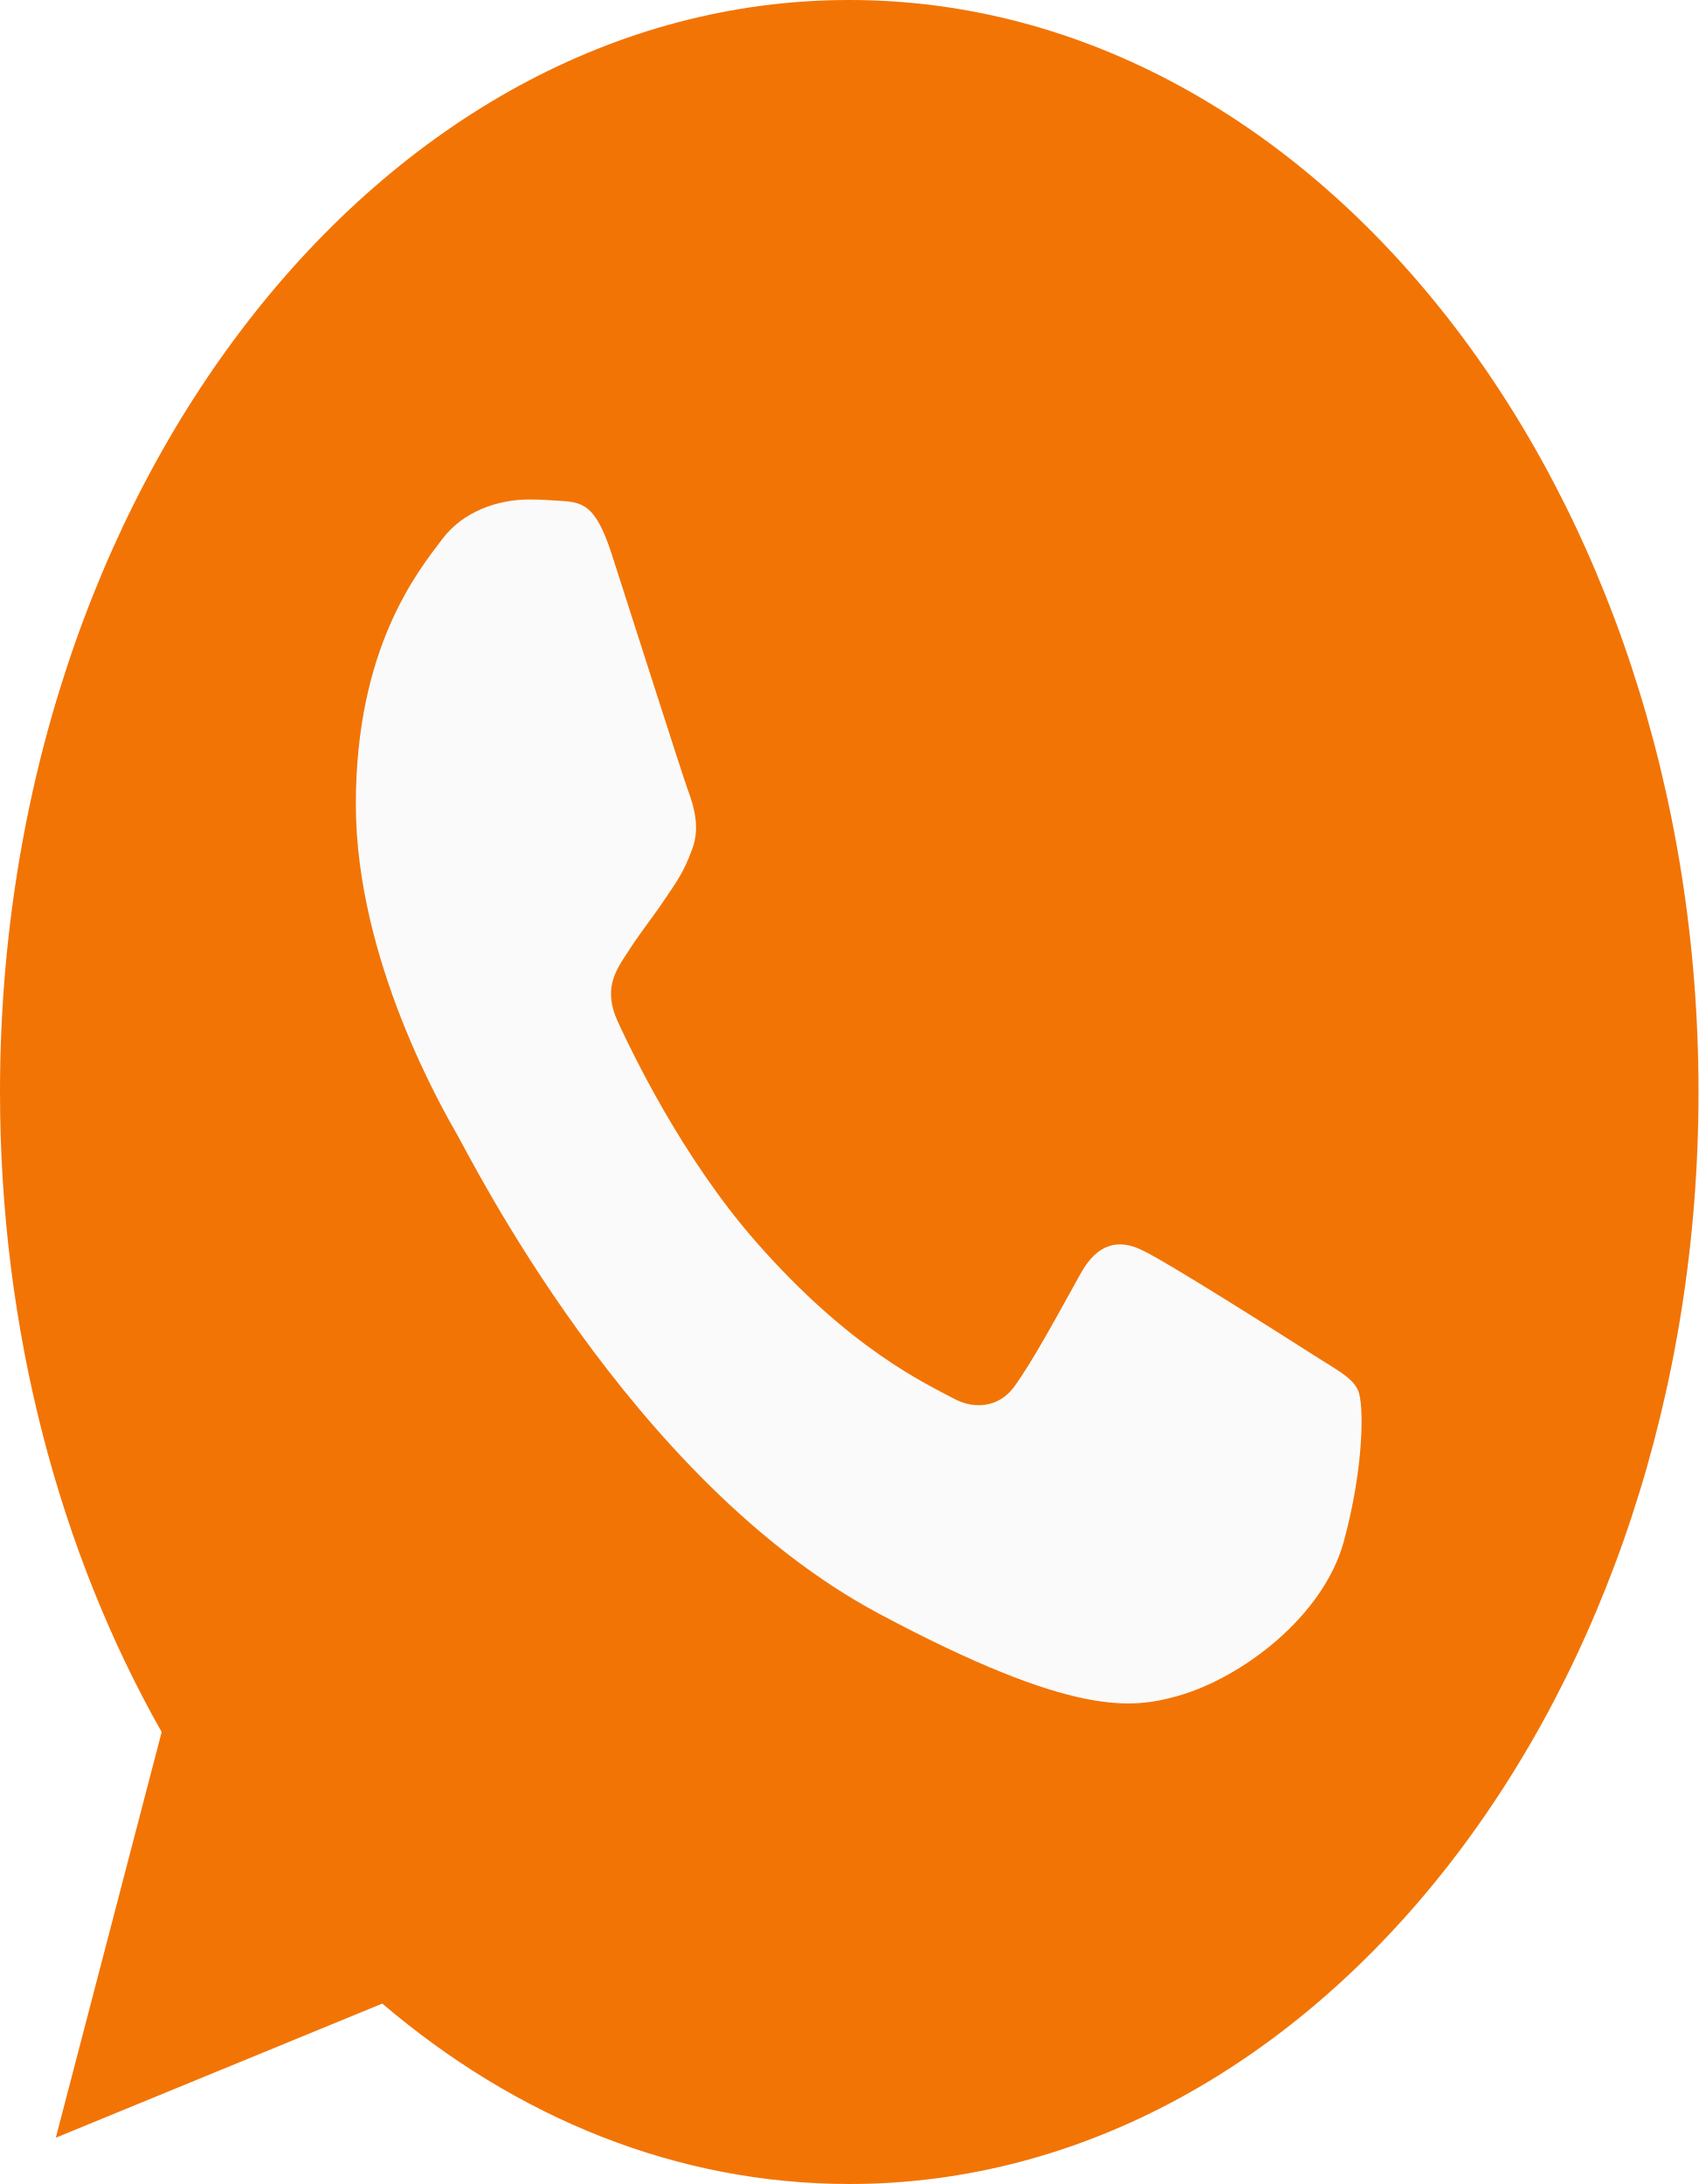
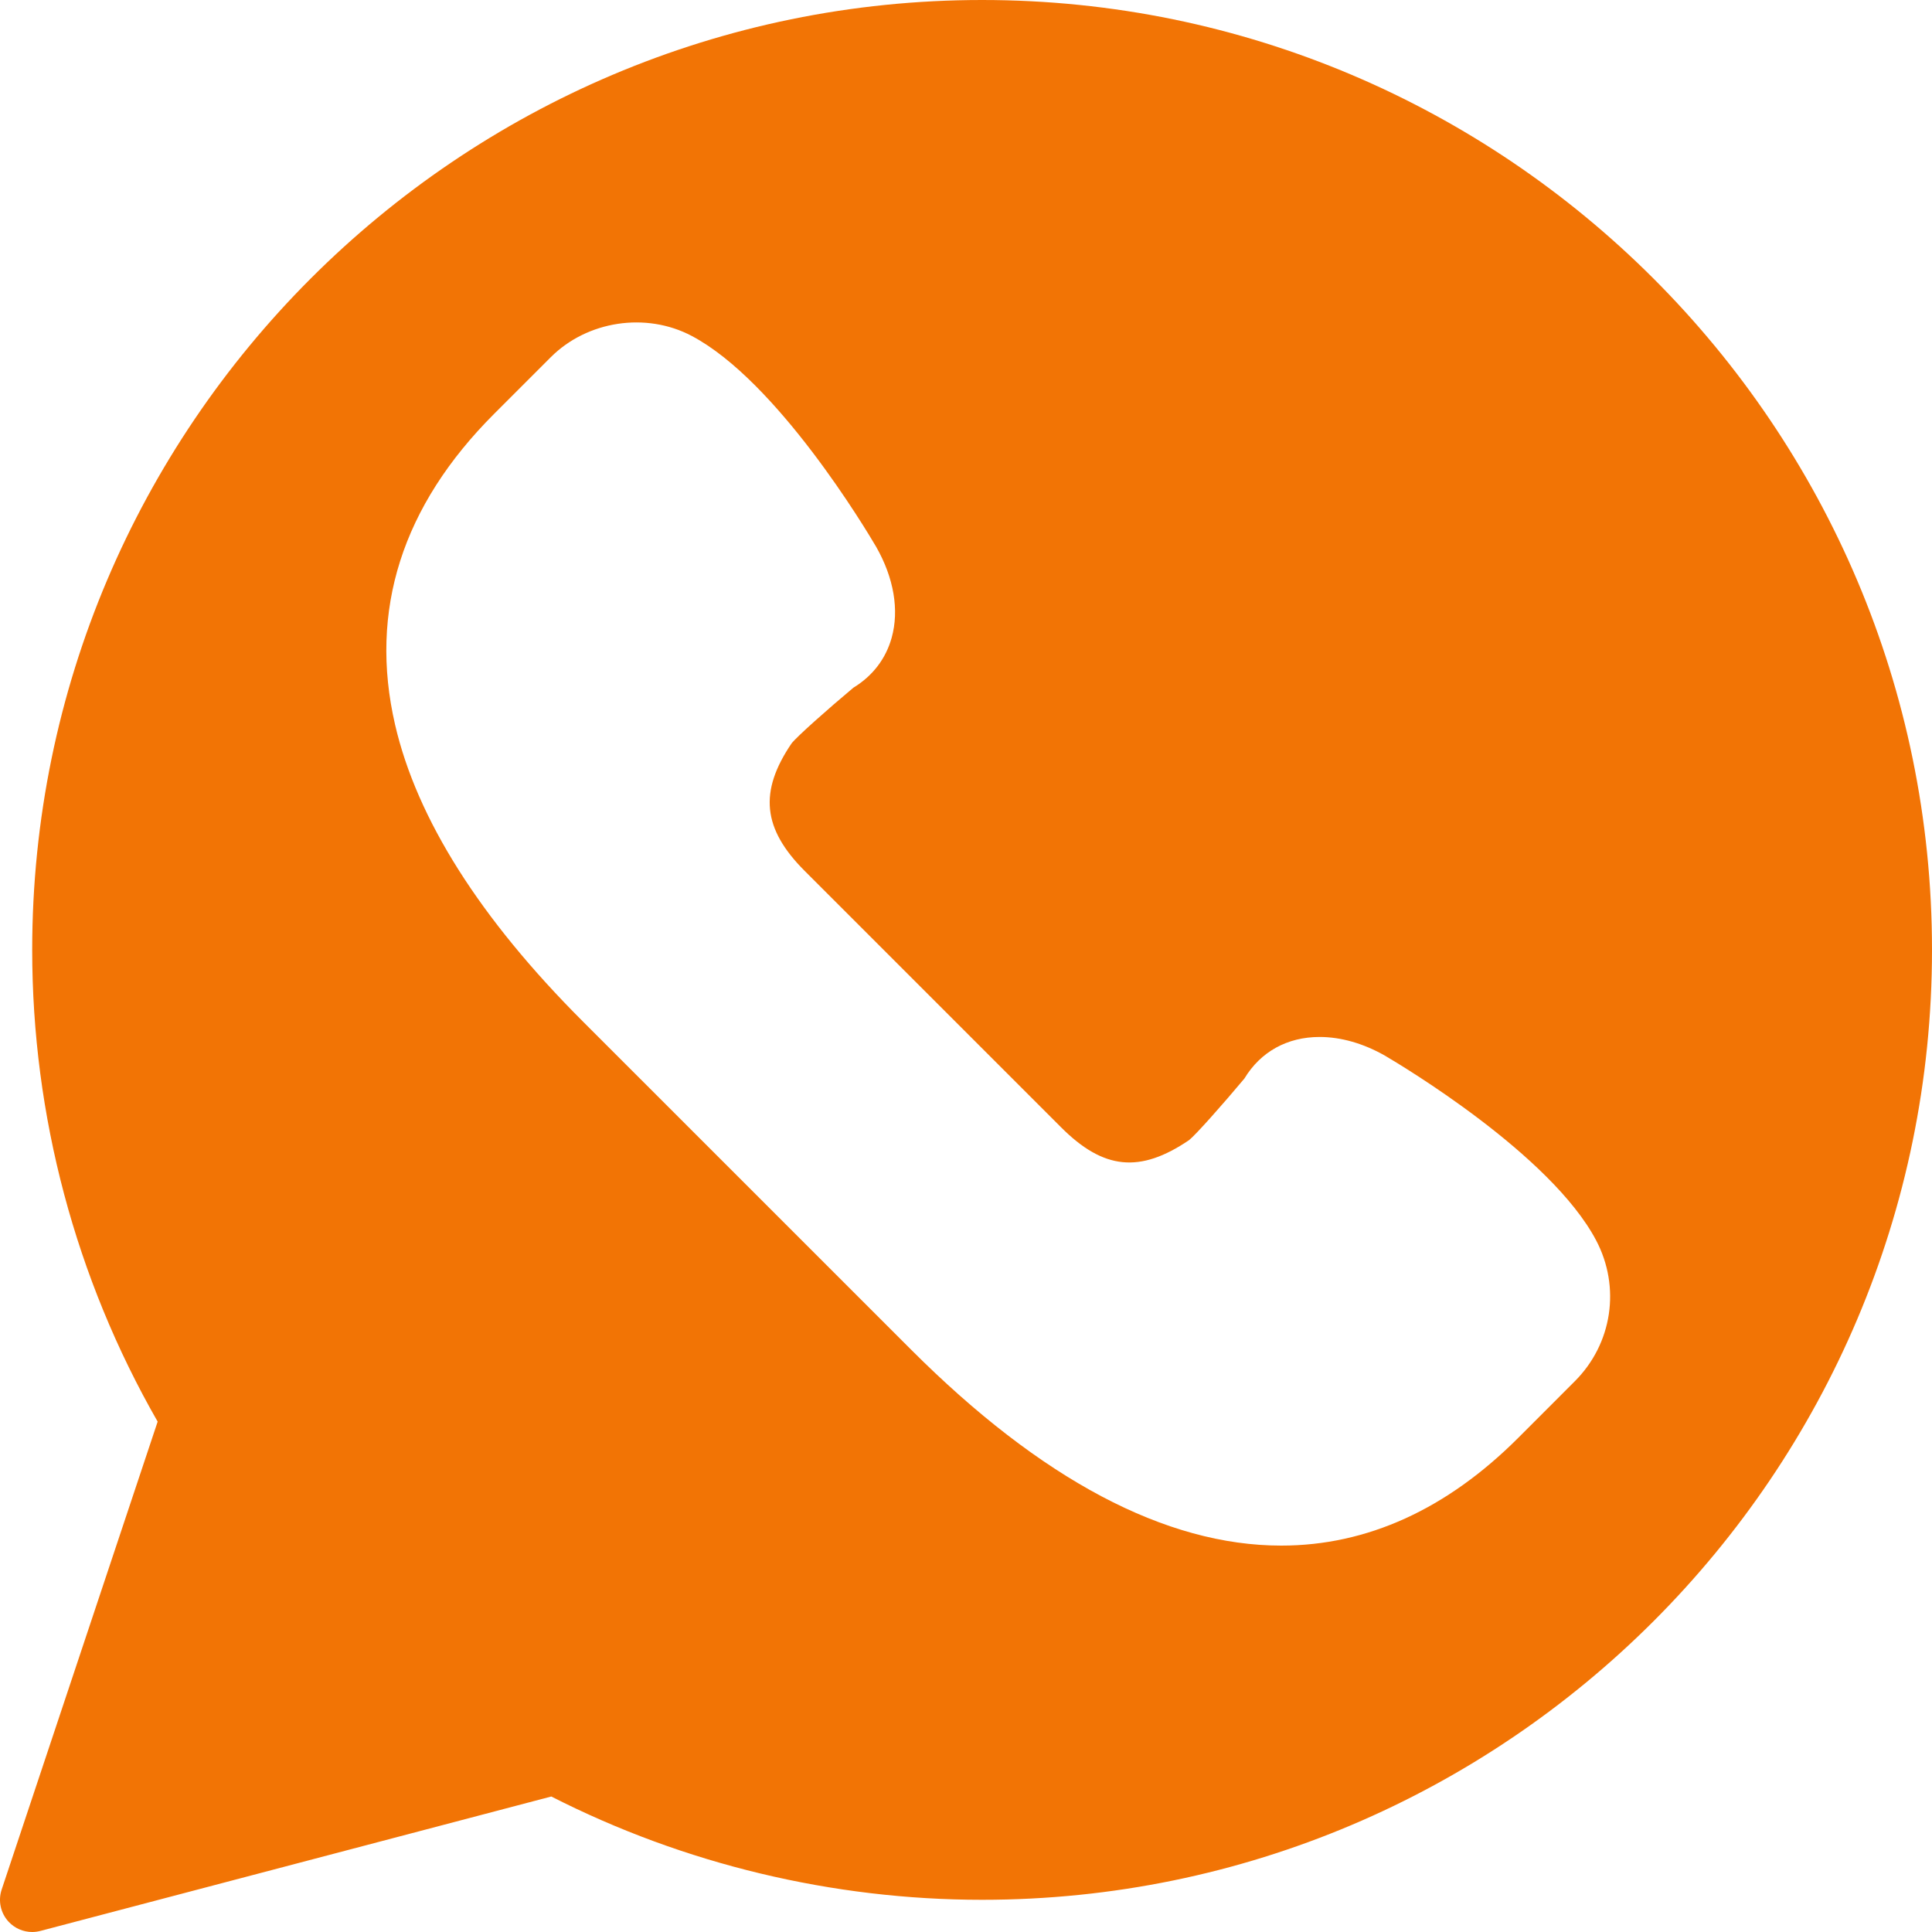
- <svg xmlns="http://www.w3.org/2000/svg" width="28" height="36" viewBox="0 0 28 36" fill="none">
-   <path d="M14.004 0H13.996C6.277 0 0 8.073 0 18C0 21.938 0.987 25.587 2.665 28.55L0.92 35.237L6.302 33.026C8.515 34.911 11.156 36 14.004 36C21.723 36 28 27.925 28 18C28 8.075 21.723 0 14.004 0Z" fill="#F27405" />
-   <path d="M22.15 25.418C21.812 26.645 20.471 27.662 19.402 27.959C18.671 28.159 17.715 28.319 14.499 26.604C10.384 24.413 7.735 19.037 7.528 18.689C7.331 18.34 5.866 15.842 5.866 13.259C5.866 10.676 6.886 9.418 7.297 8.878C7.635 8.435 8.193 8.233 8.729 8.233C8.902 8.233 9.058 8.244 9.198 8.253C9.609 8.275 9.816 8.307 10.087 9.142C10.425 10.188 11.247 12.771 11.345 13.037C11.445 13.302 11.545 13.662 11.405 14.011C11.274 14.371 11.158 14.53 10.951 14.836C10.745 15.143 10.549 15.377 10.342 15.705C10.153 15.991 9.94 16.297 10.178 16.826C10.416 17.343 11.239 19.069 12.45 20.455C14.012 22.244 15.279 22.815 15.732 23.058C16.07 23.238 16.473 23.195 16.719 22.858C17.033 22.424 17.419 21.703 17.813 20.995C18.093 20.486 18.447 20.423 18.818 20.603C19.196 20.772 21.196 22.043 21.607 22.306C22.018 22.572 22.29 22.698 22.389 22.921C22.487 23.143 22.487 24.19 22.15 25.418Z" fill="#FAFAFA" />
+ <svg xmlns="http://www.w3.org/2000/svg" version="1.1" width="512" height="512" x="0" y="0" viewBox="0 0 60 60" style="enable-background:new 0 0 512 512" xml:space="preserve" class="">
+   <g>
+     <path d="M30.5,0C14.233,0,1,13.233,1,29.5c0,5.146,1.346,10.202,3.896,14.65L0.051,58.684c-0.116,0.349-0.032,0.732,0.219,1  C0.462,59.889,0.728,60,1,60c0.085,0,0.17-0.011,0.254-0.033l15.867-4.175C21.243,57.892,25.86,59,30.5,59  C46.767,59,60,45.767,60,29.5S46.767,0,30.5,0z M48.908,42.895l-1.758,1.759C44.93,46.874,42.453,48,39.79,48c0,0,0,0,0,0  c-3.59,0-7.461-2.05-11.503-6.093L18.093,31.714c-3.188-3.188-5.147-6.285-5.823-9.206c-0.82-3.547,0.215-6.796,3.077-9.657  l1.759-1.759c1.131-1.131,2.96-1.409,4.377-0.659c2.662,1.409,5.42,6.025,5.726,6.547c0.552,0.967,0.721,1.967,0.483,2.824  c-0.182,0.655-0.592,1.189-1.188,1.552c-0.808,0.676-1.755,1.518-1.922,1.732c-1.016,1.499-0.9,2.65,0.409,3.96l7.962,7.962  c1.32,1.321,2.451,1.43,3.974,0.398c0.201-0.157,1.042-1.104,1.718-1.912c0.505-0.835,1.332-1.292,2.338-1.292  c0.659,0,1.36,0.2,2.027,0.58c0.532,0.313,5.149,3.071,6.557,5.732C50.337,39.972,50.073,41.73,48.908,42.895z" fill="#f27405" data-original="#000000" style="" class="" />
+     <g>
+ </g>
+     <g>
+ </g>
+     <g>
+ </g>
+     <g>
+ </g>
+     <g>
+ </g>
+     <g>
+ </g>
+     <g>
+ </g>
+     <g>
+ </g>
+     <g>
+ </g>
+     <g>
+ </g>
+     <g>
+ </g>
+     <g>
+ </g>
+     <g>
+ </g>
+     <g>
+ </g>
+     <g>
+ </g>
+   </g>
</svg>
